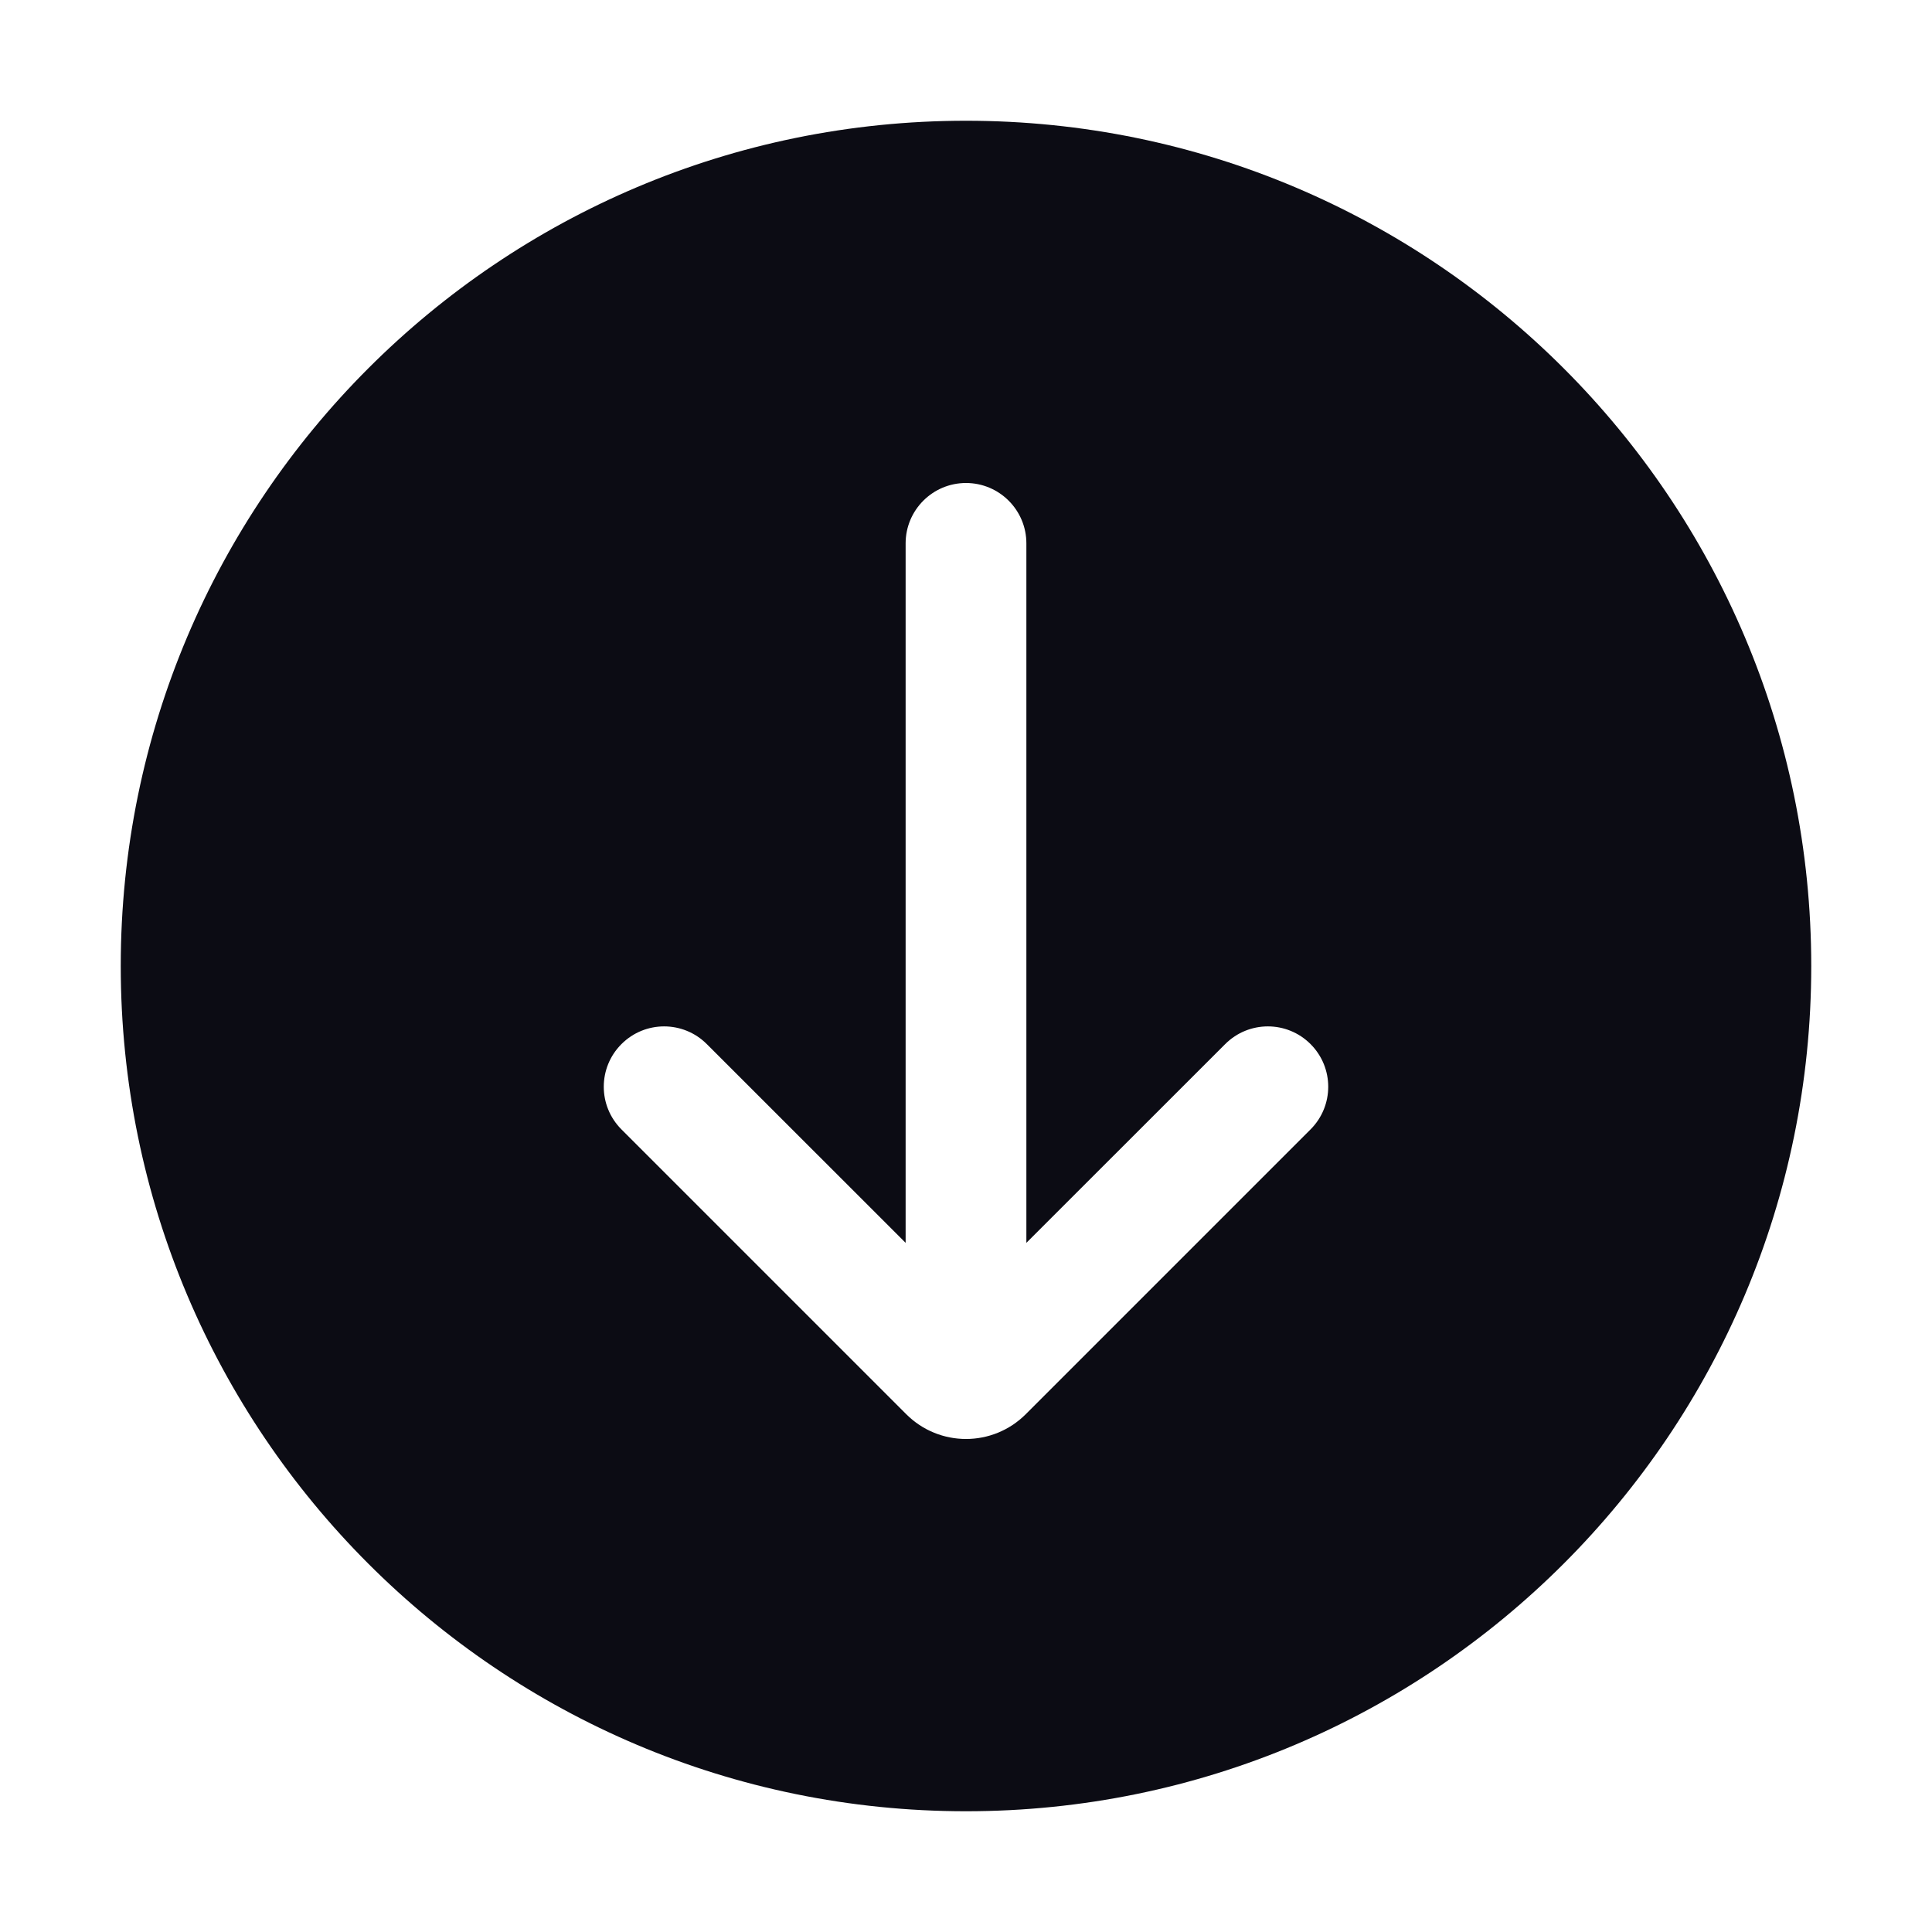
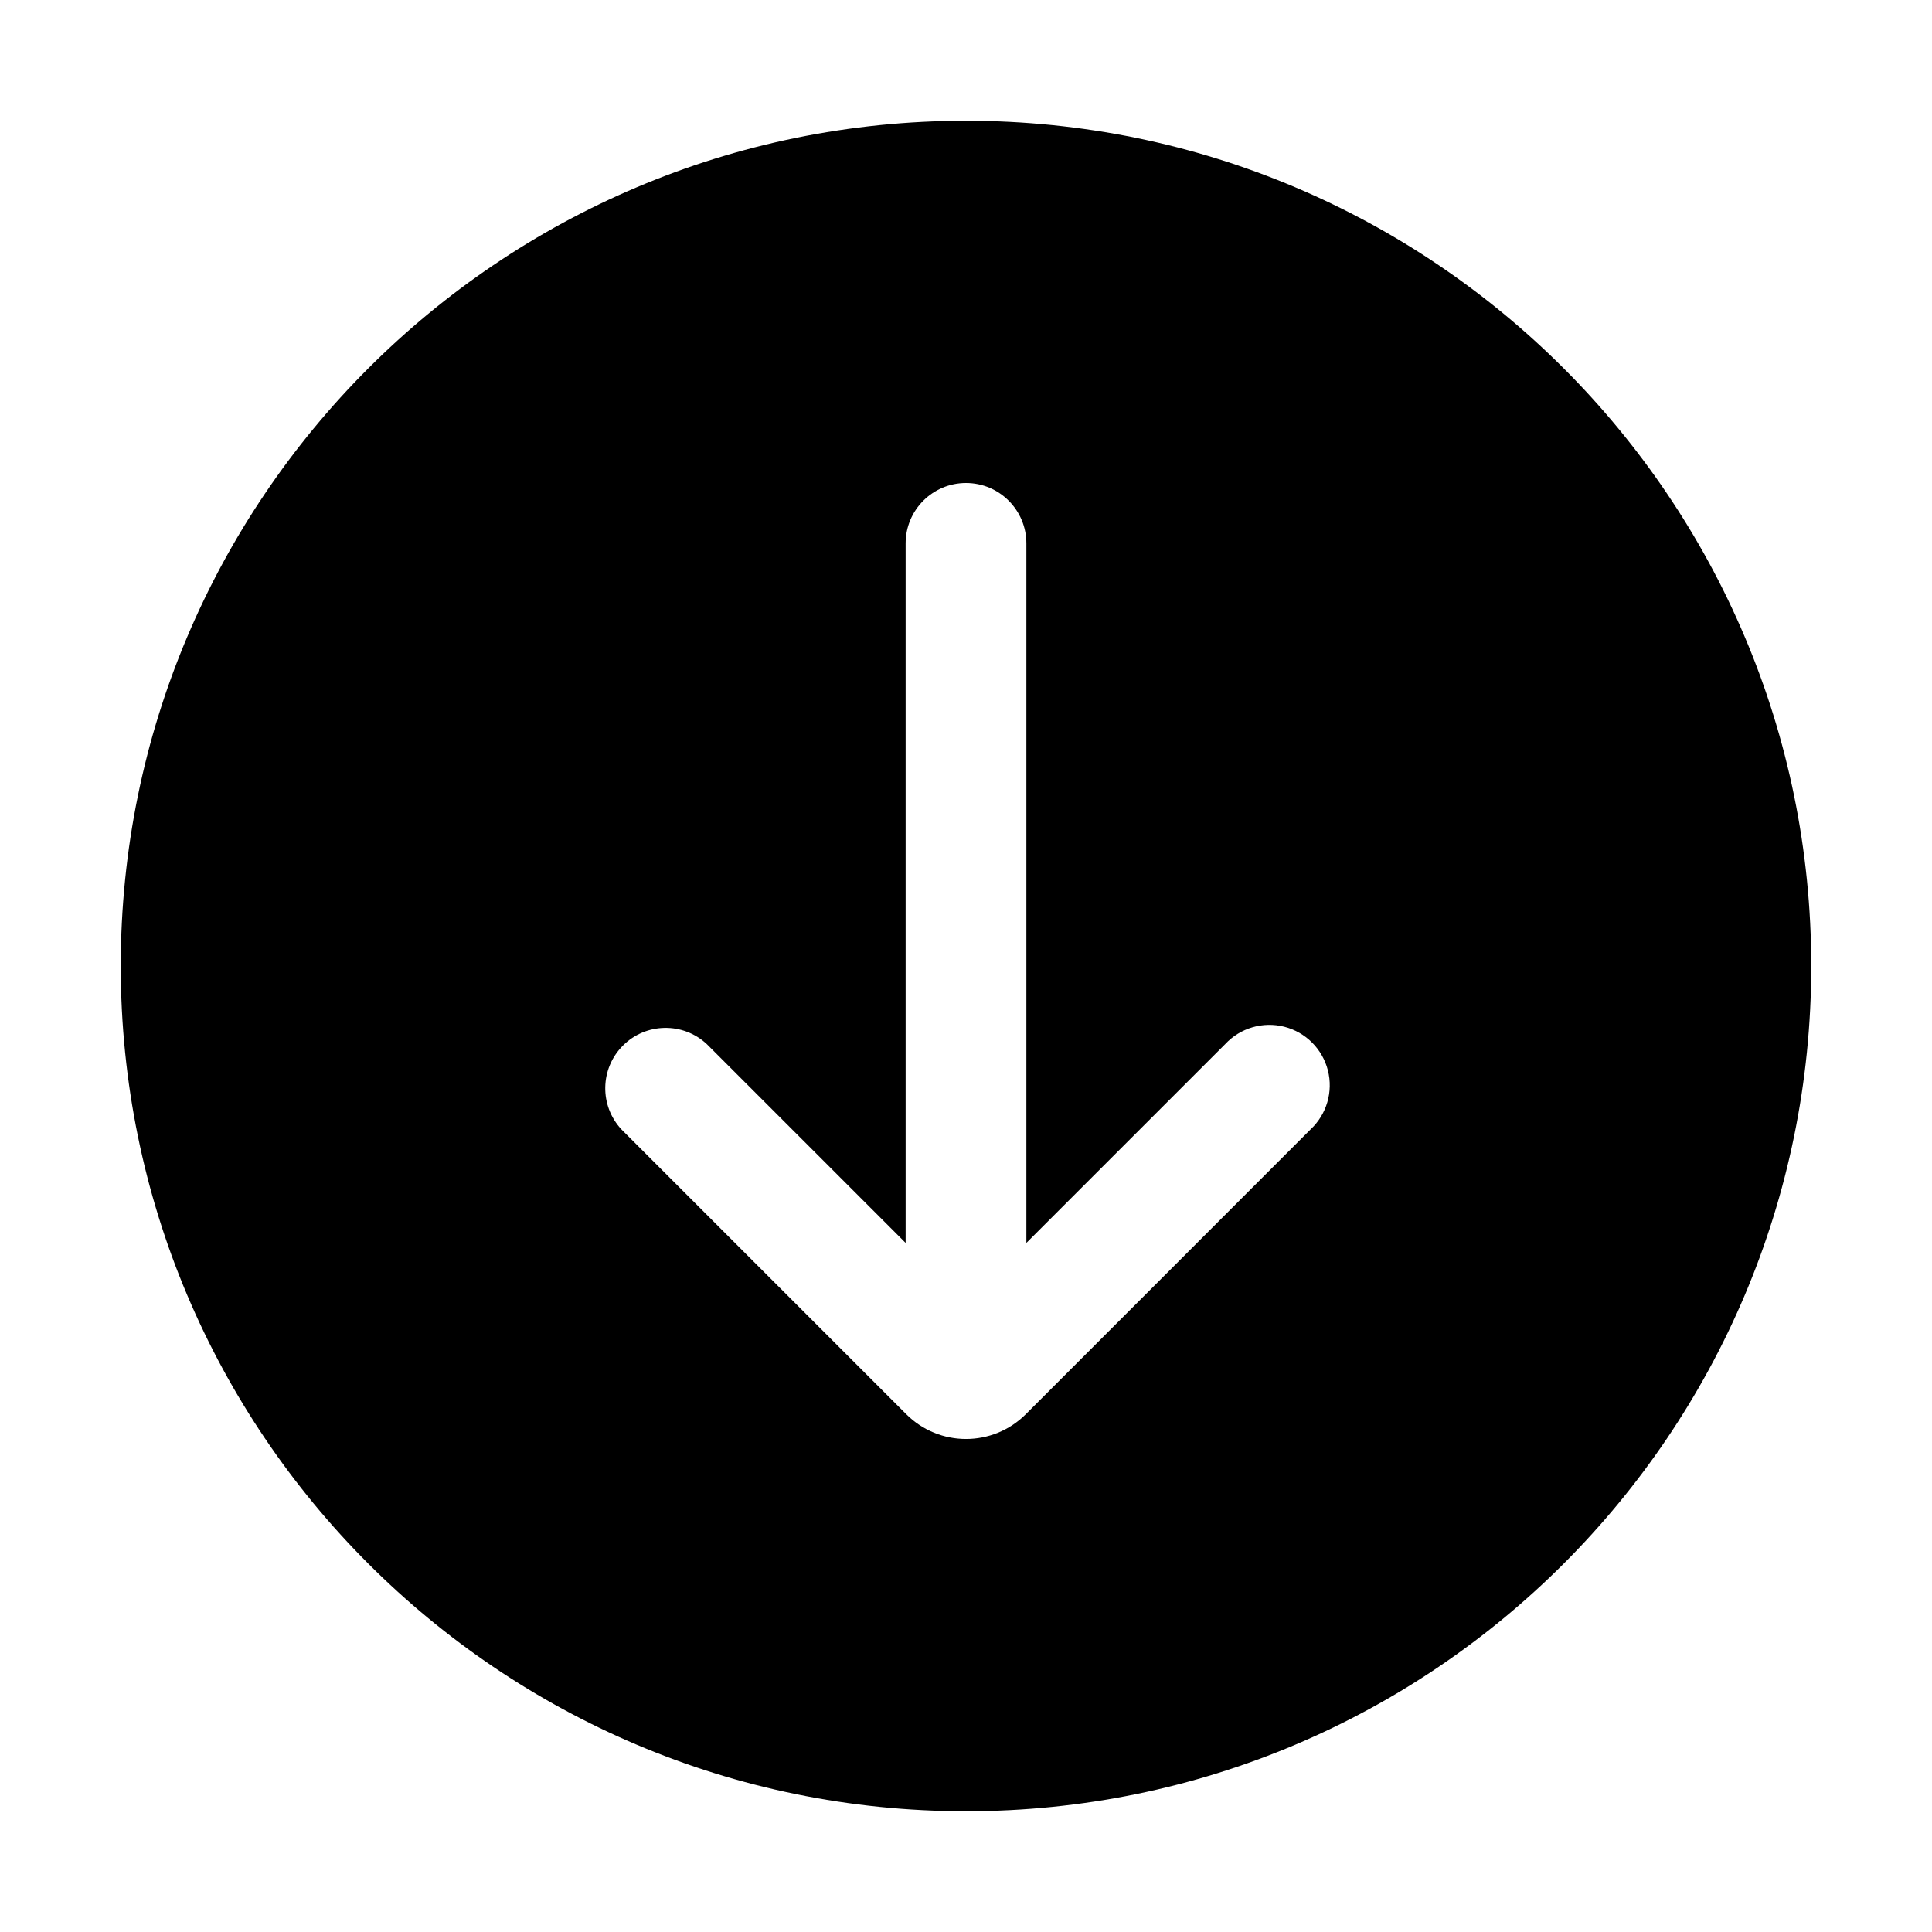
- <svg xmlns="http://www.w3.org/2000/svg" width="24" height="24" viewBox="0 0 24 24" fill="none">
-   <path fill-rule="evenodd" clip-rule="evenodd" d="M12 22.5C17.799 22.5 22.5 17.799 22.5 12C22.5 6.201 17.799 1.5 12 1.5C6.201 1.5 1.5 6.201 1.5 12C1.5 17.799 6.201 22.5 12 22.5ZM12.75 6.75C12.75 6.336 12.414 6 12 6C11.586 6 11.25 6.336 11.25 6.75V15.439L8.78 12.97C8.487 12.677 8.013 12.677 7.72 12.97C7.427 13.263 7.427 13.737 7.72 14.03L11.258 17.568C11.668 17.978 12.332 17.978 12.742 17.568L16.28 14.03C16.573 13.737 16.573 13.263 16.28 12.97C15.987 12.677 15.513 12.677 15.22 12.97L12.75 15.439V6.75Z" fill="#0C0C14" />
+ <svg xmlns="http://www.w3.org/2000/svg" width="24" height="24" viewBox="0 0 24 24">
+   <g class="ic-arrow-down-circle-filled">
+     <path fill-rule="evenodd" d="M12 22.5c5.799 0 10.5-4.701 10.5-10.5S17.799 1.5 12 1.5 1.5 6.201 1.5 12 6.201 22.5 12 22.5Zm.75-15.75a.75.75 0 0 0-1.5 0v8.69l-2.47-2.47a.75.75 0 0 0-1.06 1.06l3.538 3.538c.41.41 1.074.41 1.485 0l3.537-3.538a.75.75 0 1 0-1.06-1.06l-2.47 2.47V6.75Z" class="Icon" />
+   </g>
</svg>
